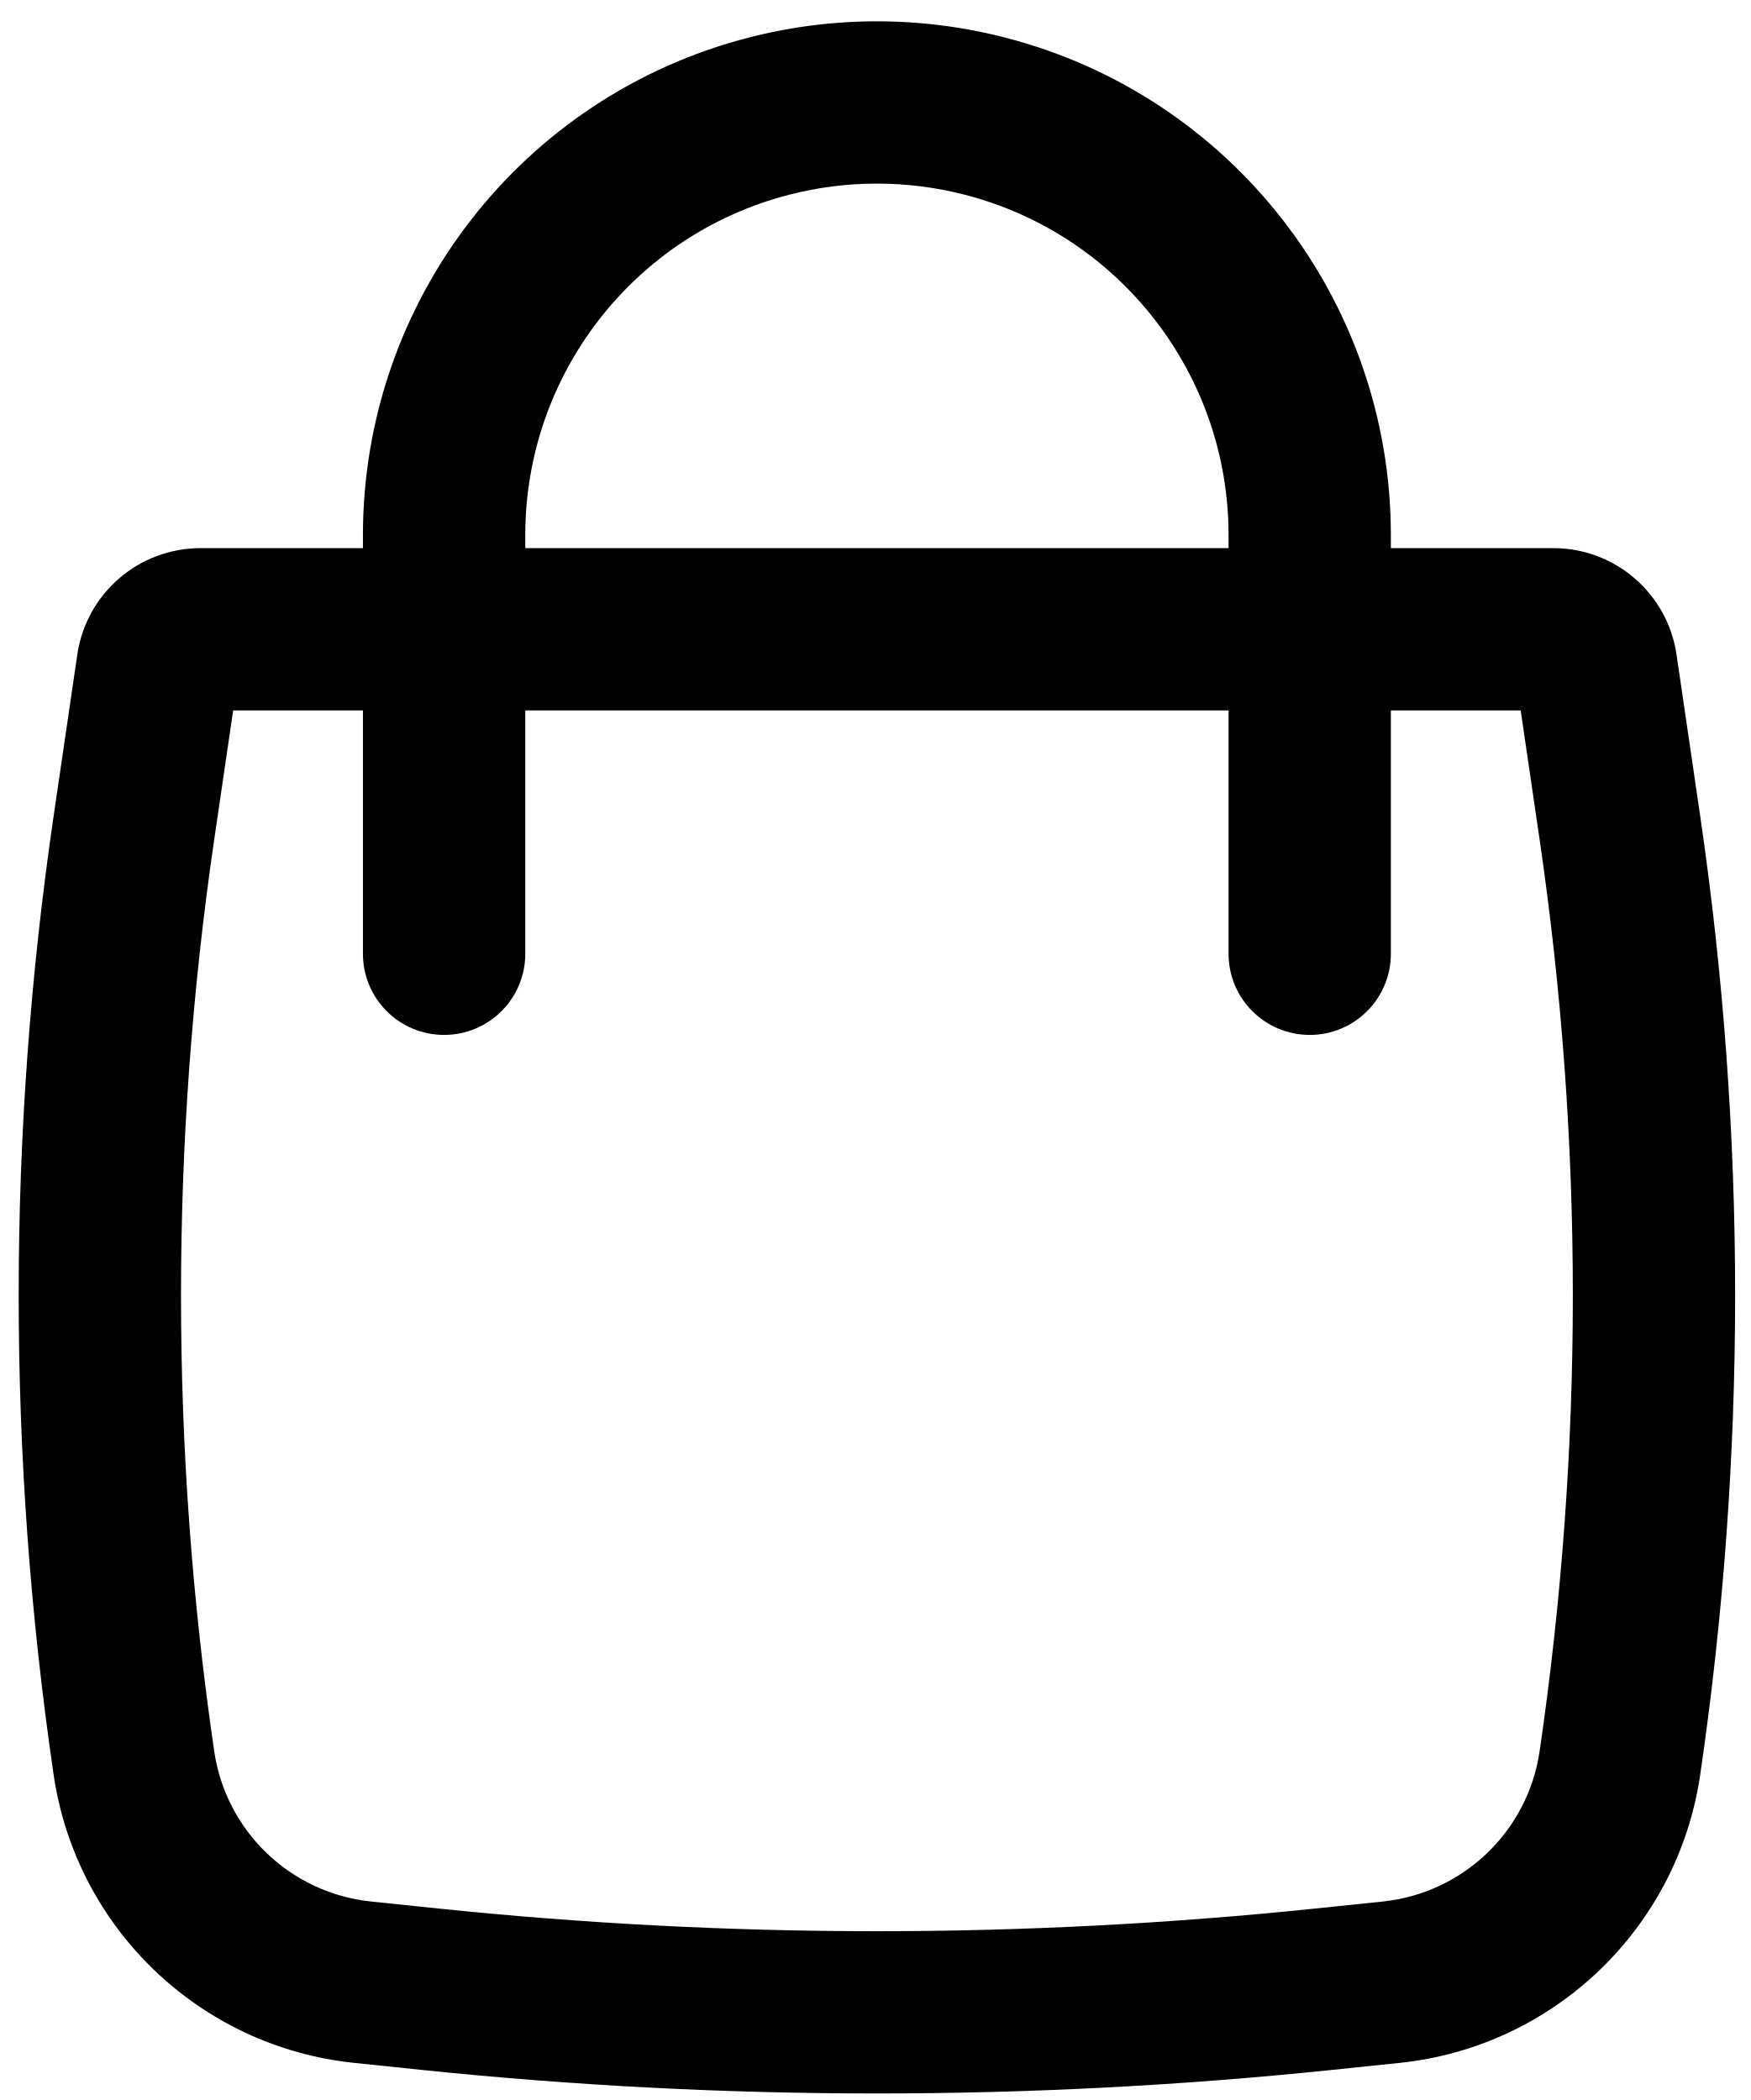
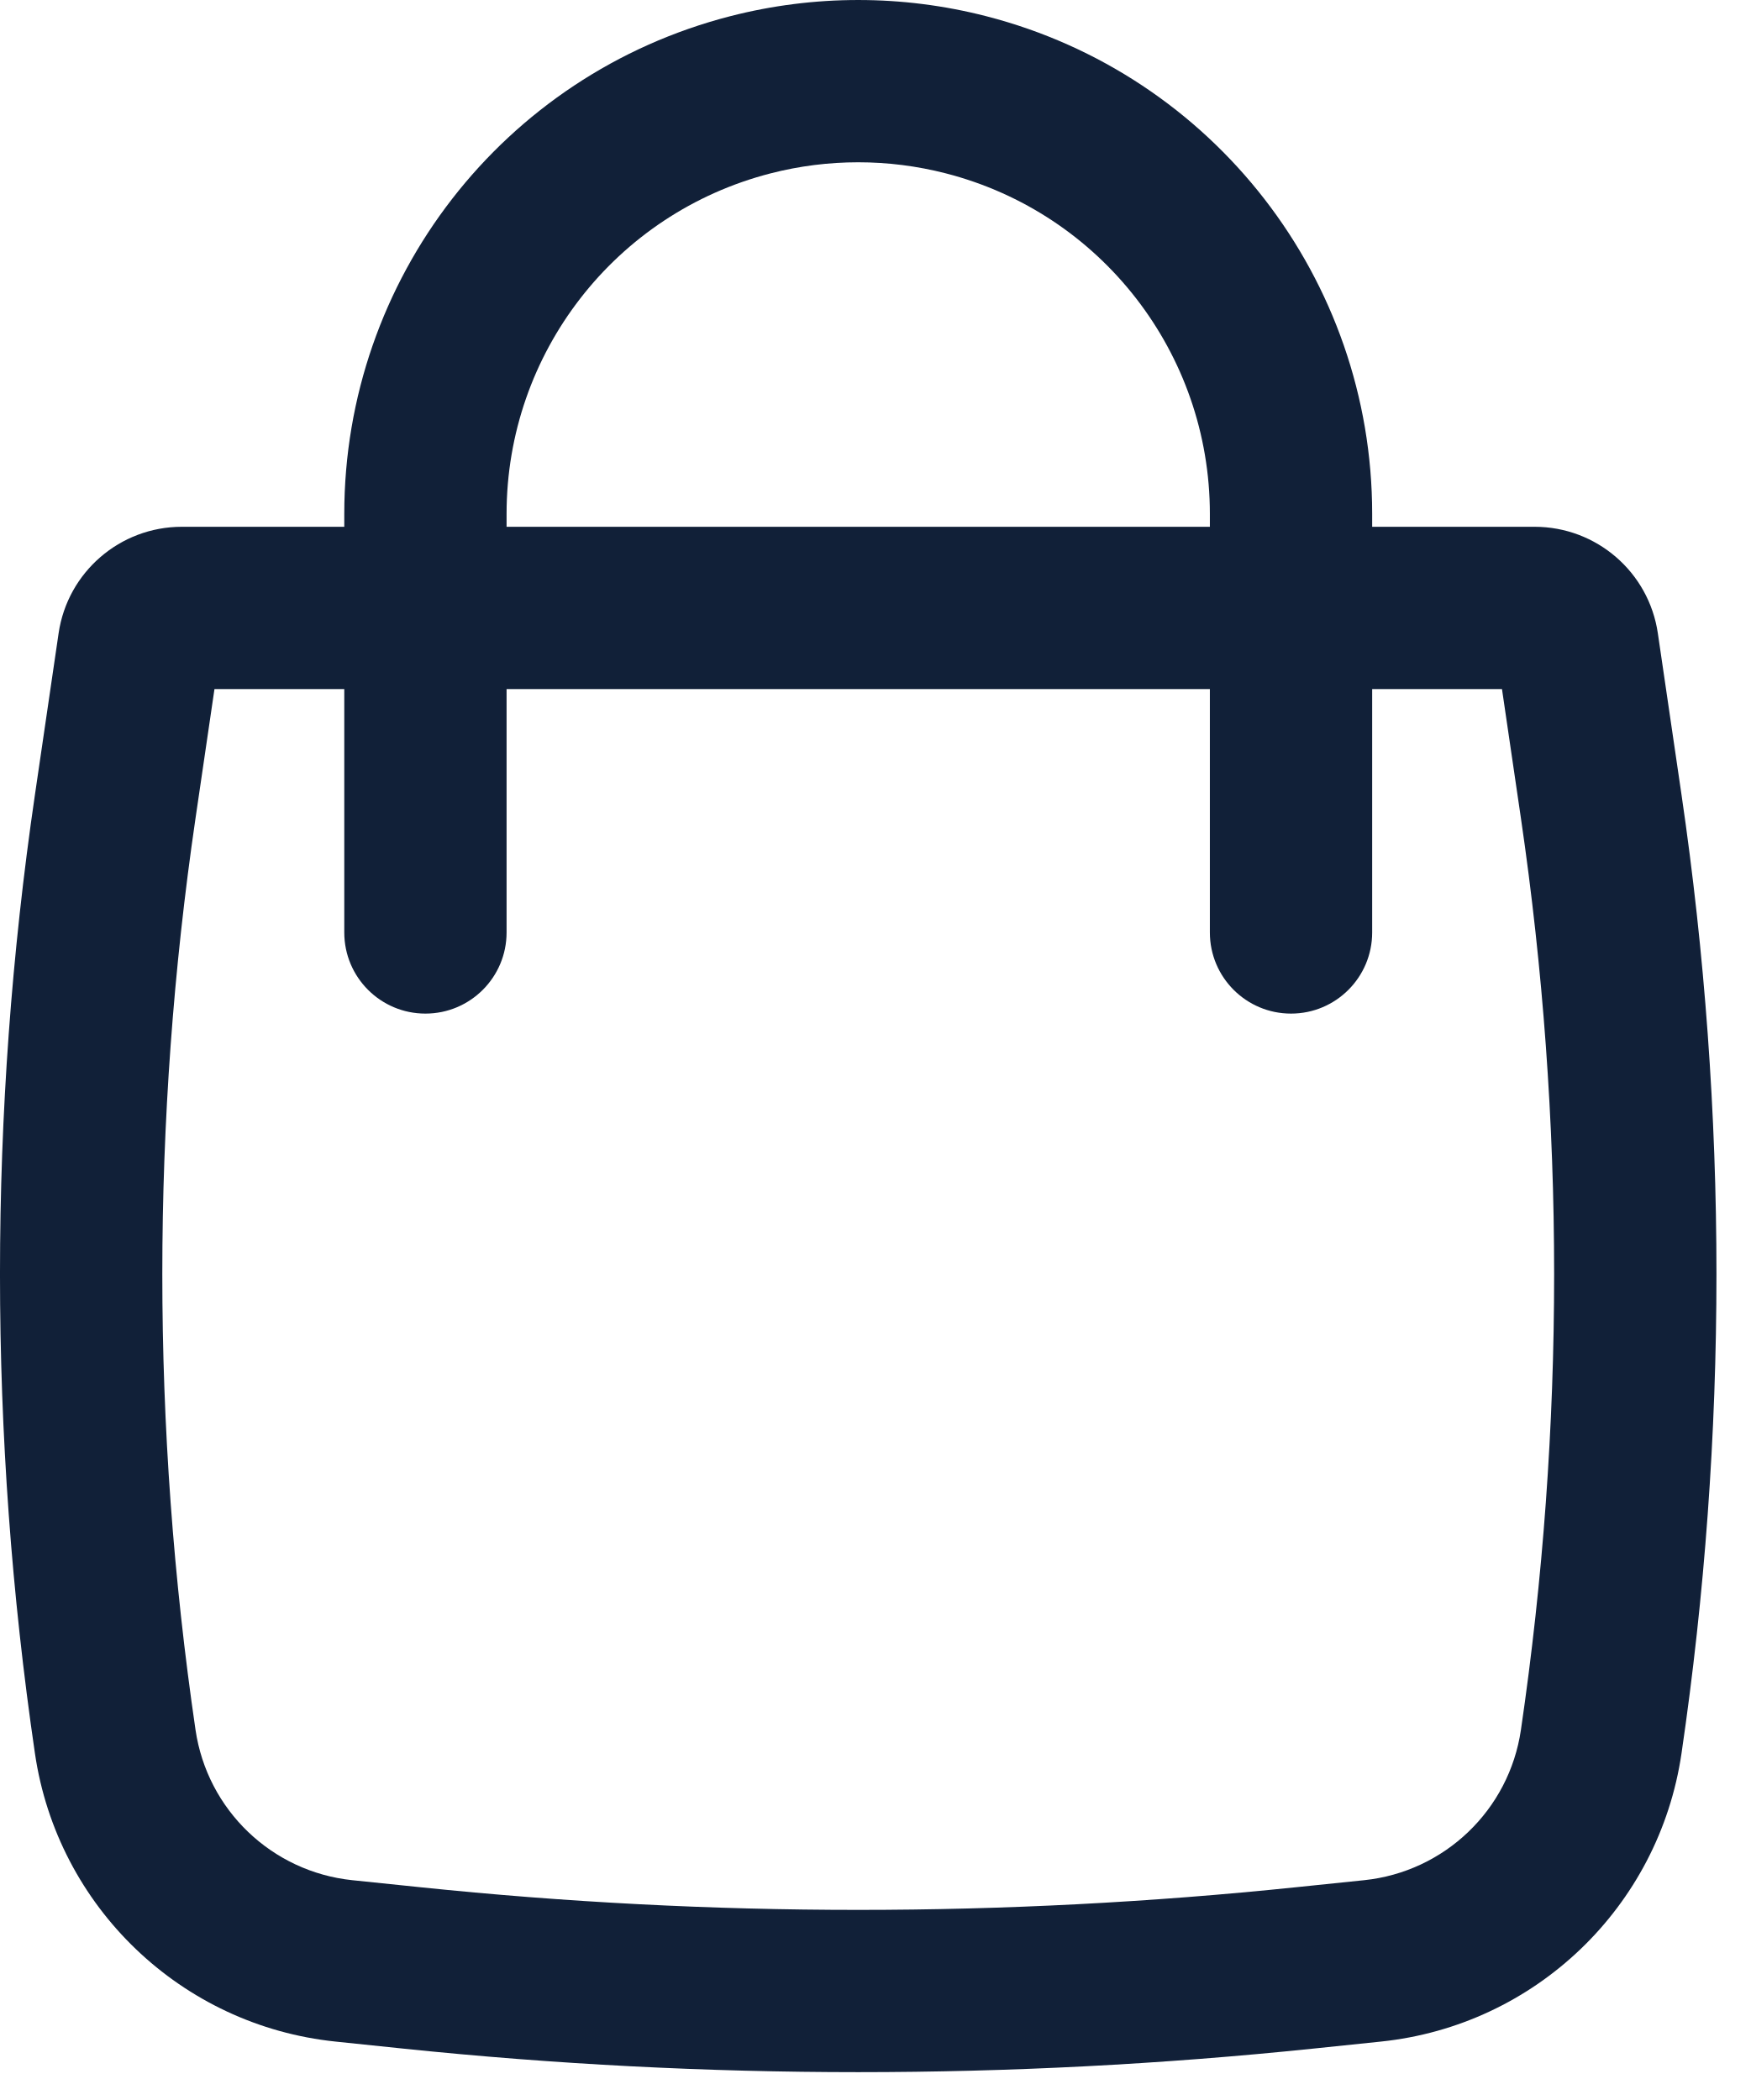
<svg xmlns="http://www.w3.org/2000/svg" width="50" height="60" viewBox="0 0 50 60" fill="none">
-   <path fill-rule="evenodd" clip-rule="evenodd" d="M10.367 15.661V15.29C10.367 8.59 14.903 2.74 21.392 1.072C23.791 0.455 26.306 0.455 28.704 1.072C35.193 2.74 39.729 8.59 39.729 15.29V15.661H44.369C46.134 15.661 47.633 16.956 47.889 18.703L48.565 23.315C49.895 32.397 49.895 41.625 48.565 50.707C47.922 55.092 44.386 58.483 39.976 58.94L38.033 59.142C29.4 60.037 20.697 60.037 12.064 59.142L10.12 58.94C5.711 58.483 2.174 55.092 1.532 50.707C0.201 41.625 0.201 32.397 1.532 23.315L2.208 18.703C2.464 16.956 3.962 15.661 5.728 15.661H10.367ZM22.547 5.562C24.188 5.14 25.909 5.14 27.55 5.562C31.99 6.703 35.093 10.706 35.093 15.29V15.661H15.004V15.29C15.004 10.706 18.107 6.703 22.547 5.562ZM10.367 20.297V27.251C10.367 28.531 11.405 29.569 12.685 29.569C13.966 29.569 15.004 28.531 15.004 27.251V20.297H35.093V27.251C35.093 28.531 36.131 29.569 37.411 29.569C38.691 29.569 39.729 28.531 39.729 27.251V20.297H43.437L43.978 23.988C45.243 32.624 45.243 41.398 43.978 50.035C43.642 52.322 41.798 54.09 39.498 54.329L37.555 54.531C29.239 55.393 20.857 55.393 12.542 54.531L10.598 54.329C8.299 54.09 6.454 52.322 6.119 50.035C4.854 41.398 4.854 32.624 6.119 23.988L6.66 20.297H10.367Z" fill="black" />
+   <path fill-rule="evenodd" clip-rule="evenodd" d="M9.834 15.051V14.681C9.834 7.981 14.37 2.131 20.858 0.463C23.257 -0.154 25.772 -0.154 28.171 0.463C34.659 2.131 39.195 7.981 39.195 14.681V15.051H43.835C45.601 15.051 47.099 16.346 47.355 18.093L48.031 22.706C49.362 31.788 49.362 41.015 48.031 50.097C47.388 54.483 43.852 57.874 39.443 58.331L37.499 58.533C28.866 59.428 20.163 59.428 11.53 58.533L9.586 58.331C5.177 57.874 1.641 54.483 0.998 50.097C-0.333 41.015 -0.333 31.788 0.998 22.706L1.674 18.093C1.93 16.346 3.428 15.051 5.194 15.051H9.834ZM22.013 4.953C23.654 4.531 25.375 4.531 27.016 4.953C31.456 6.094 34.559 10.097 34.559 14.681V15.051H14.47V14.681C14.47 10.097 17.573 6.094 22.013 4.953ZM9.834 19.688V26.642C9.834 27.922 10.871 28.96 12.152 28.96C13.432 28.96 14.47 27.922 14.47 26.642V19.688H34.559V26.642C34.559 27.922 35.597 28.96 36.877 28.96C38.158 28.96 39.195 27.922 39.195 26.642V19.688H42.903L43.444 23.378C44.709 32.014 44.709 40.789 43.444 49.425C43.109 51.713 41.264 53.481 38.964 53.72L37.021 53.921C28.706 54.784 20.323 54.784 12.008 53.921L10.065 53.72C7.765 53.481 5.92 51.713 5.585 49.425C4.32 40.789 4.32 32.014 5.585 23.378L6.126 19.688H9.834Z" fill="#112038" />
</svg>
